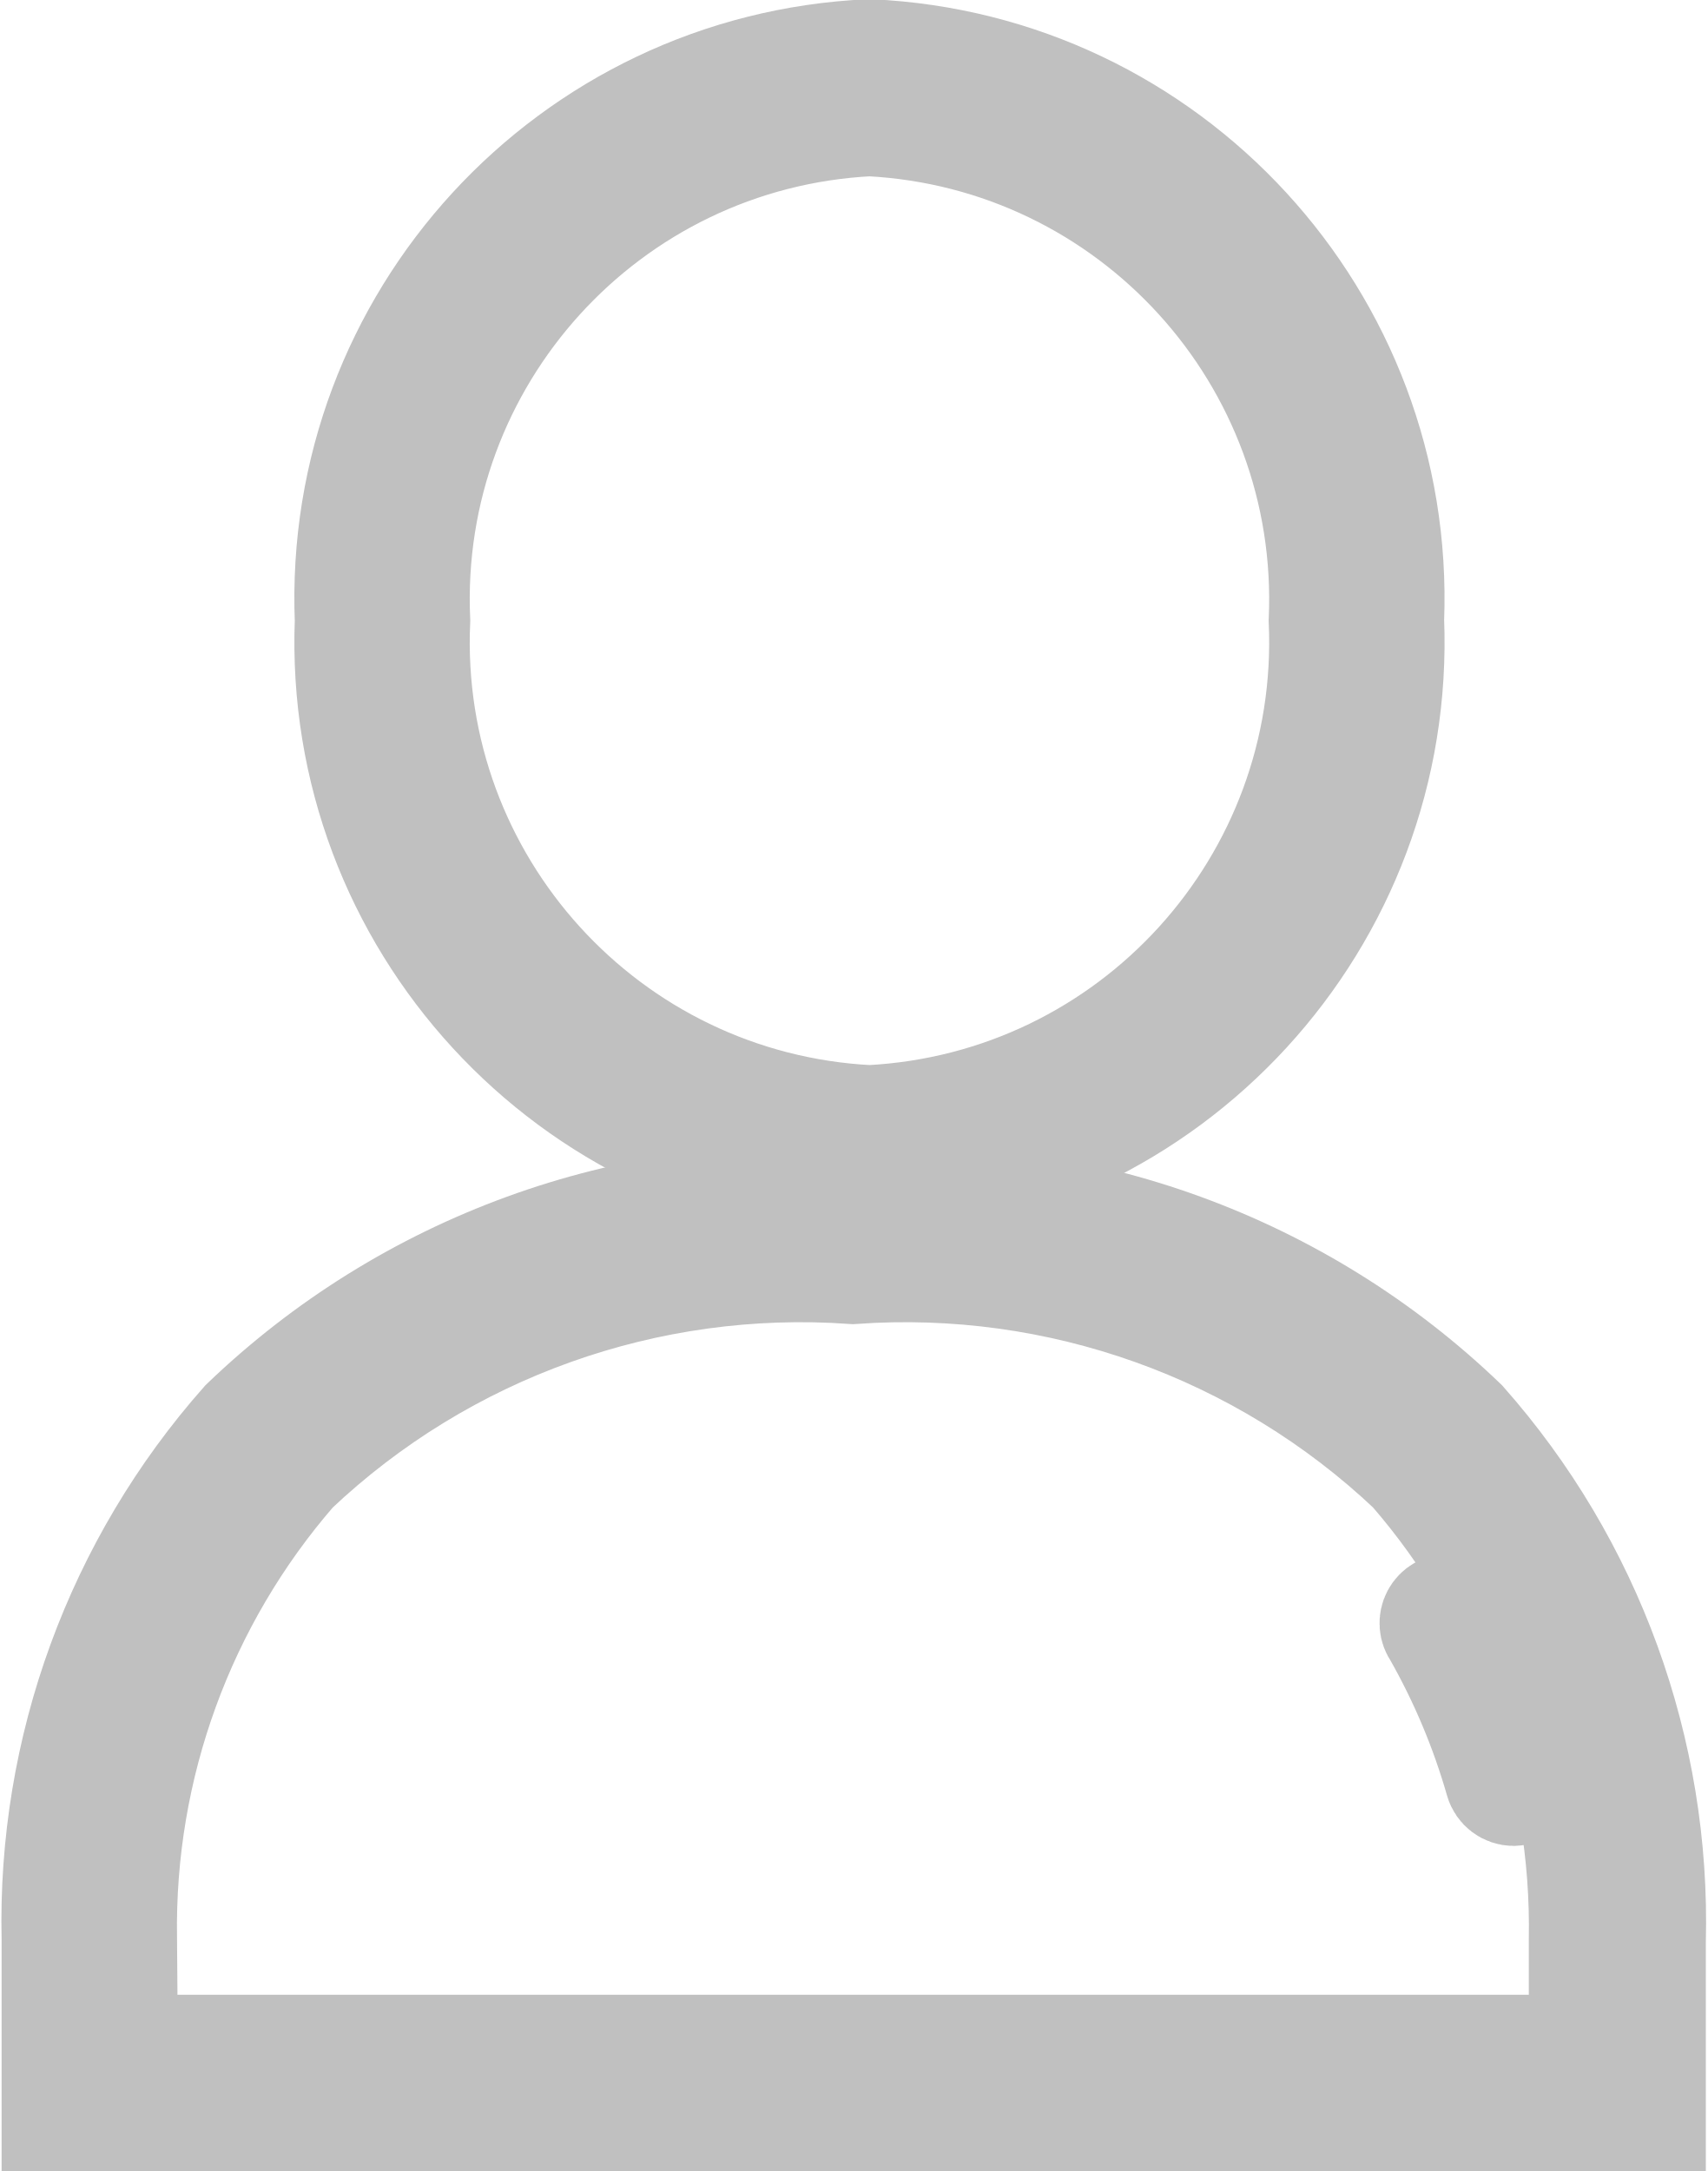
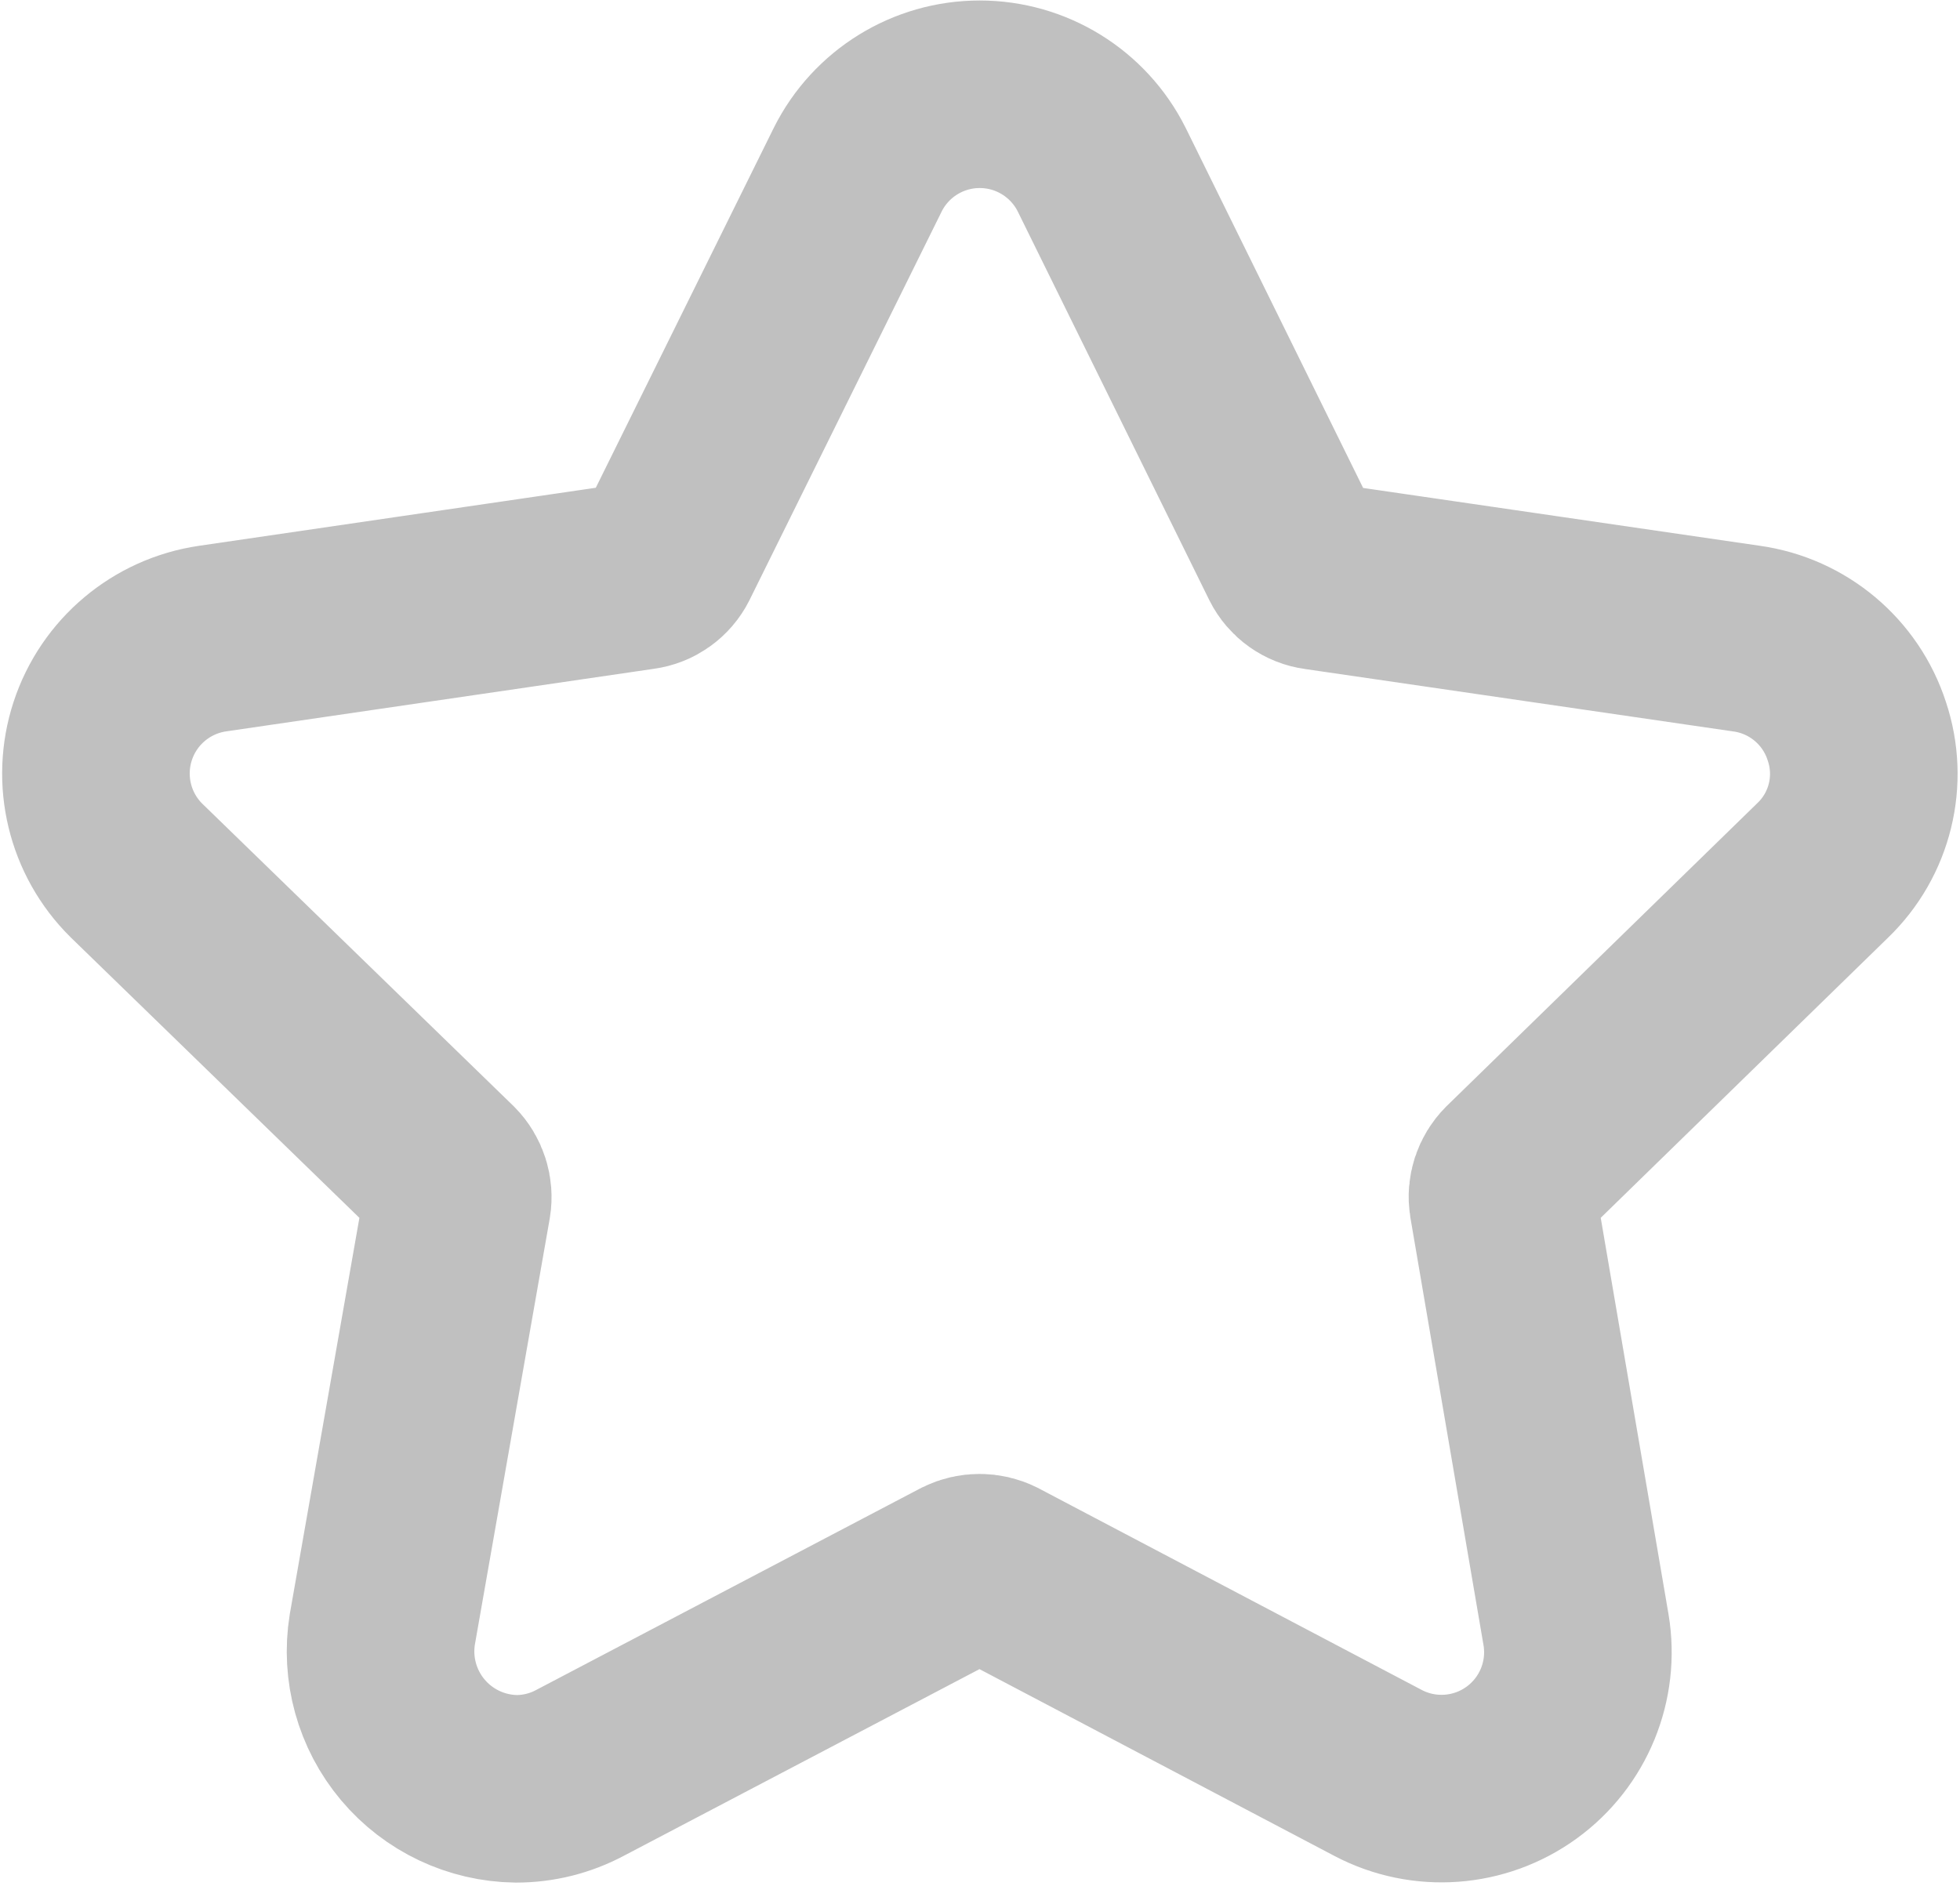
- <svg xmlns="http://www.w3.org/2000/svg" width="8.467" height="10.766" viewBox="0 0 8.467 10.766">
+ <svg xmlns="http://www.w3.org/2000/svg" width="10.449" height="10.052" viewBox="0 0 10.449 10.052">
  <defs>
-     <style>.a{fill:silver;stroke:silver;stroke-width:0.5px;}</style>
+     <style>.a{fill:none;stroke:silver;}</style>
  </defs>
-   <g transform="translate(-570.812 -1336.75)">
-     <g transform="translate(572.52 1337)">
-       <path class="a" d="M16.428,19.66a2.726,2.726,0,0,1-2.6-2.828A2.726,2.726,0,0,1,16.428,14a2.726,2.726,0,0,1,2.6,2.828A2.726,2.726,0,0,1,16.428,19.66Zm0-5.282a2.352,2.352,0,0,0-2.23,2.454,2.352,2.352,0,0,0,2.23,2.454,2.352,2.352,0,0,0,2.23-2.454A2.353,2.353,0,0,0,16.428,14.378Z" transform="translate(-13.824 -14.004)" />
-     </g>
-     <g transform="translate(571.068 1342.691)">
-       <path class="a" d="M14.022,48.981H6.07v-.9a3.751,3.751,0,0,1,.941-2.573,3.993,3.993,0,0,1,3.035-1.106,3.993,3.993,0,0,1,3.035,1.106,3.754,3.754,0,0,1,.941,2.584Zm-7.578-.374h7.2v-.521a3.438,3.438,0,0,0-.842-2.319,3.64,3.64,0,0,0-2.76-.986,3.64,3.64,0,0,0-2.76.986,3.435,3.435,0,0,0-.842,2.309Z" transform="translate(-6.068 -44.406)" />
-     </g>
-     <g transform="translate(577.91 1344.715)">
-       <path class="a" d="M43.025,56.157a.094.094,0,0,1-.09-.068,3.338,3.338,0,0,0-.307-.731.094.094,0,1,1,.162-.093,3.507,3.507,0,0,1,.324.772.094.094,0,0,1-.064.116A.1.1,0,0,1,43.025,56.157Z" transform="translate(-42.616 -55.218)" />
+   <g transform="translate(-0.512 -1.135)">
+     <g transform="translate(1.023 1.635)">
+       <path class="a" d="M9.823,4.54,7.539,4.207a.173.173,0,0,1-.132-.094L6.385,2.039a.727.727,0,0,0-1.3,0L4.06,4.112a.173.173,0,0,1-.132.094L1.645,4.54a.727.727,0,0,0-.406,1.236L2.9,7.39a.182.182,0,0,1,.05.157l-.4,2.277a.733.733,0,0,0,.714.849.723.723,0,0,0,.34-.085L5.652,9.513a.186.186,0,0,1,.164,0L7.86,10.589a.727.727,0,0,0,1.054-.764l-.39-2.281a.179.179,0,0,1,.05-.154l1.655-1.614a.714.714,0,0,0,.182-.742A.723.723,0,0,0,9.823,4.54Z" transform="translate(-1.023 -1.635)" />
    </g>
  </g>
</svg>
